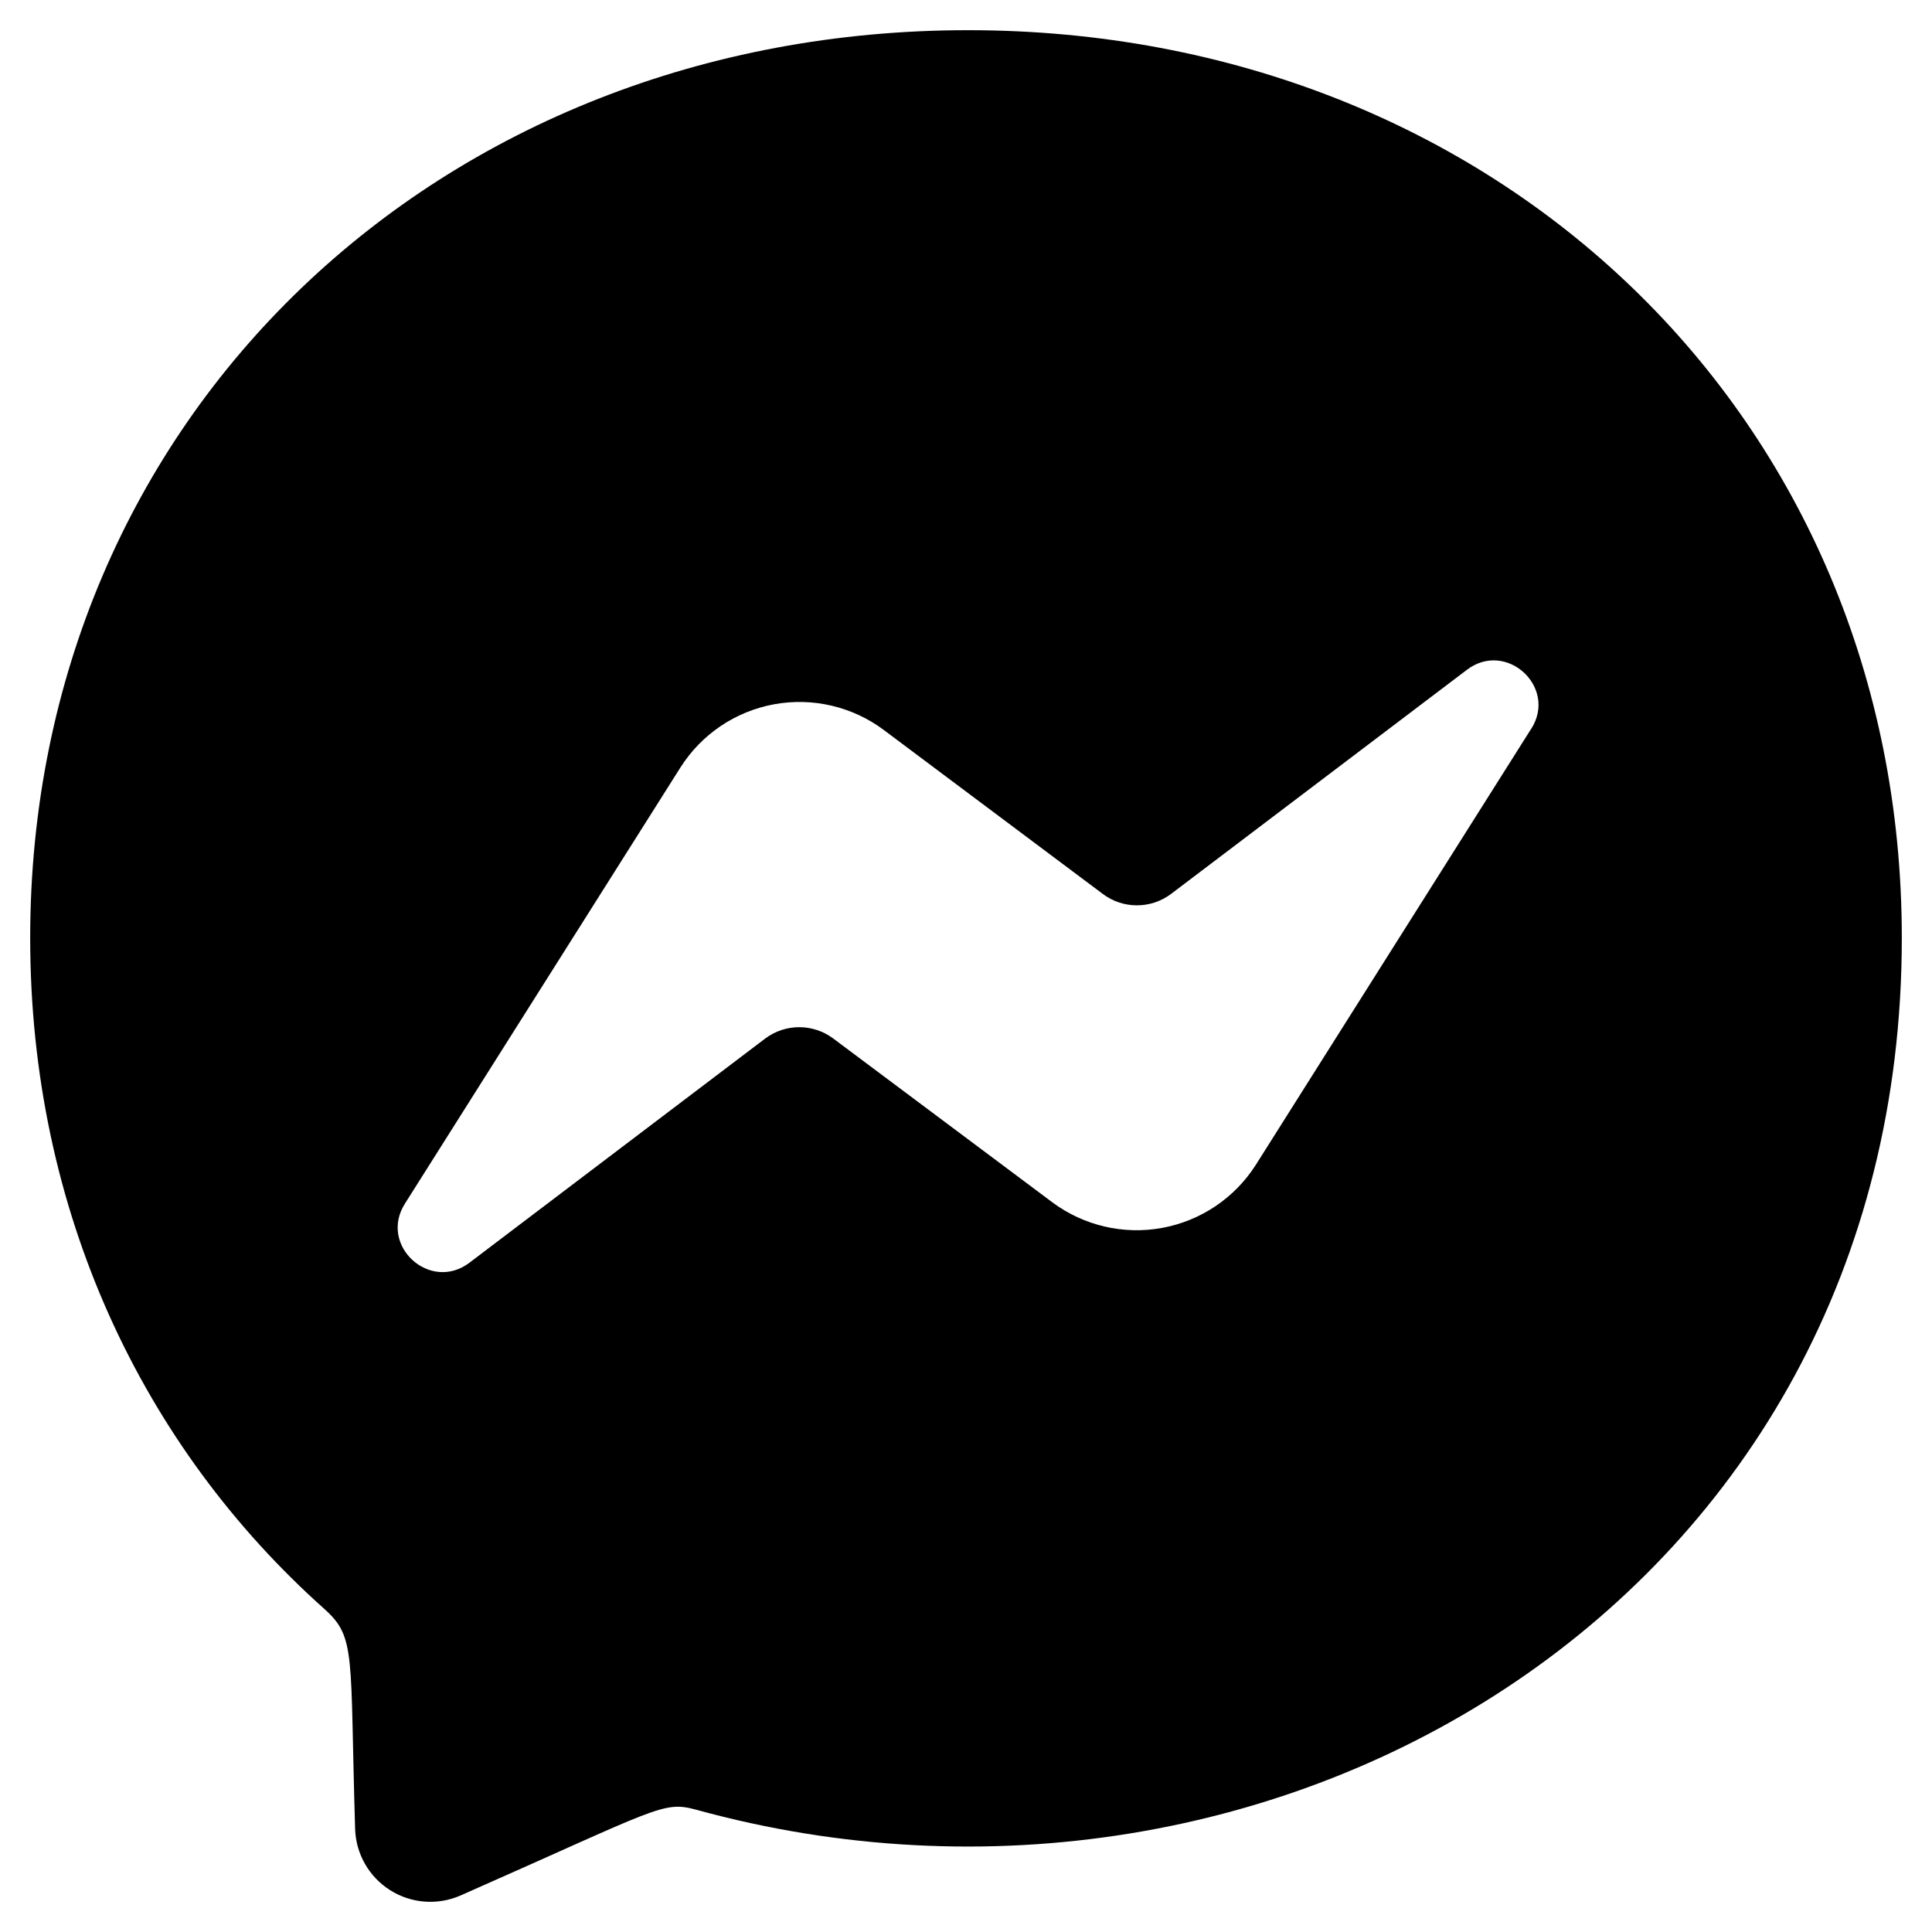
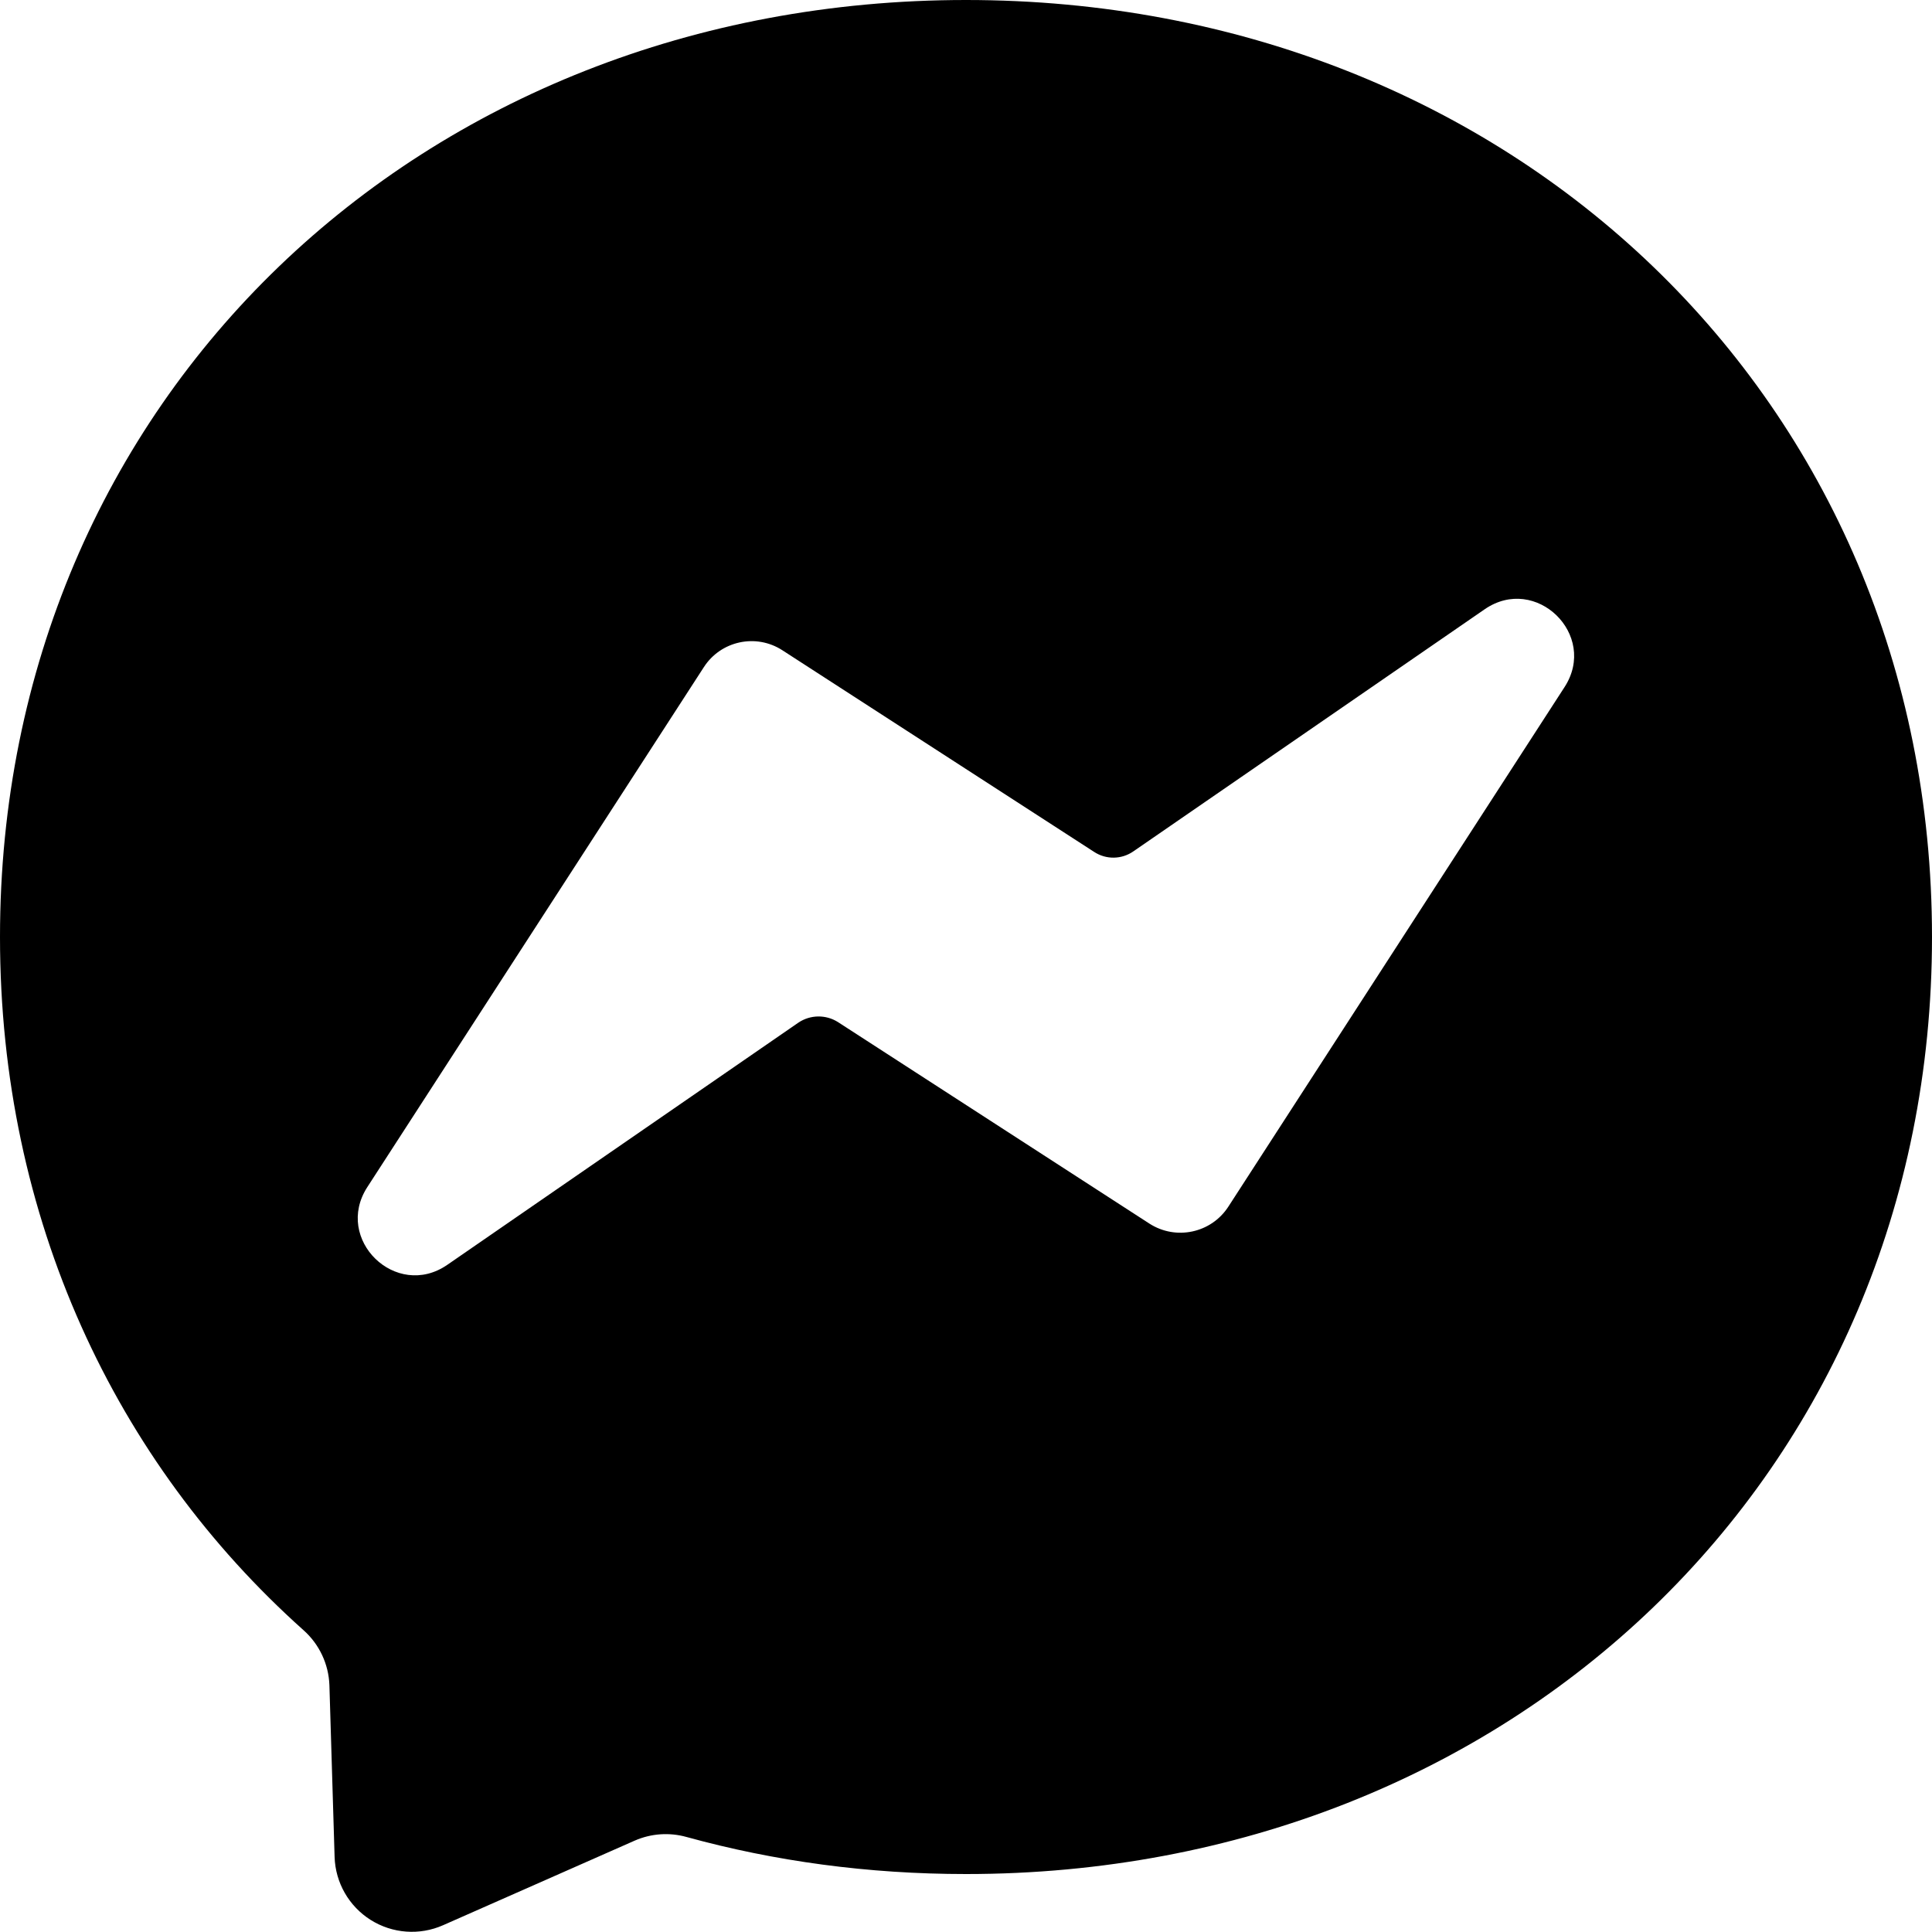
<svg xmlns="http://www.w3.org/2000/svg" fill="currentColor" class="ai" viewBox="0 0 16 16">
-   <path d="M8.017.25C3.641.25.25 3.448.25 7.768c0 2.26.928 4.212 2.44 5.56.26.235.207.371.251 1.82a.623.623 0 0 0 .872.55c1.653-.729 1.674-.786 1.955-.71 4.79 1.318 9.982-1.747 9.982-7.22 0-4.32-3.357-7.518-7.733-7.518m4.664 5.785L10.4 9.647a1.17 1.17 0 0 1-1.685.31L6.9 8.6a.47.47 0 0 0-.562 0l-2.45 1.857c-.326.248-.755-.143-.534-.49l2.281-3.611a1.167 1.167 0 0 1 1.685-.31l1.814 1.358a.47.47 0 0 0 .563 0l2.45-1.856c.326-.25.754.142.534.488" />
+   <path d="M8 0c4.507 0 8 3.301 8 7.76s-3.493 7.76-8 7.76c-.81 0-1.586-.106-2.315-.307a.64.64 0 0 0-.428.03l-1.588.701a.64.64 0 0 1-.898-.565l-.043-1.424a.64.64 0 0 0-.215-.455C.956 12.108 0 10.092 0 7.76 0 3.3 3.493 0 8 0m4.957 5.69c.28-.433-.238-.937-.662-.644L9.387 7.05a.29.29 0 0 1-.326.005l-2.582-1.67a.47.47 0 0 0-.65.14L3.042 9.831c-.28.433.238.936.662.644l2.908-2.006a.3.3 0 0 1 .327-.005l2.581 1.67c.219.14.51.078.652-.14z" />
</svg>
